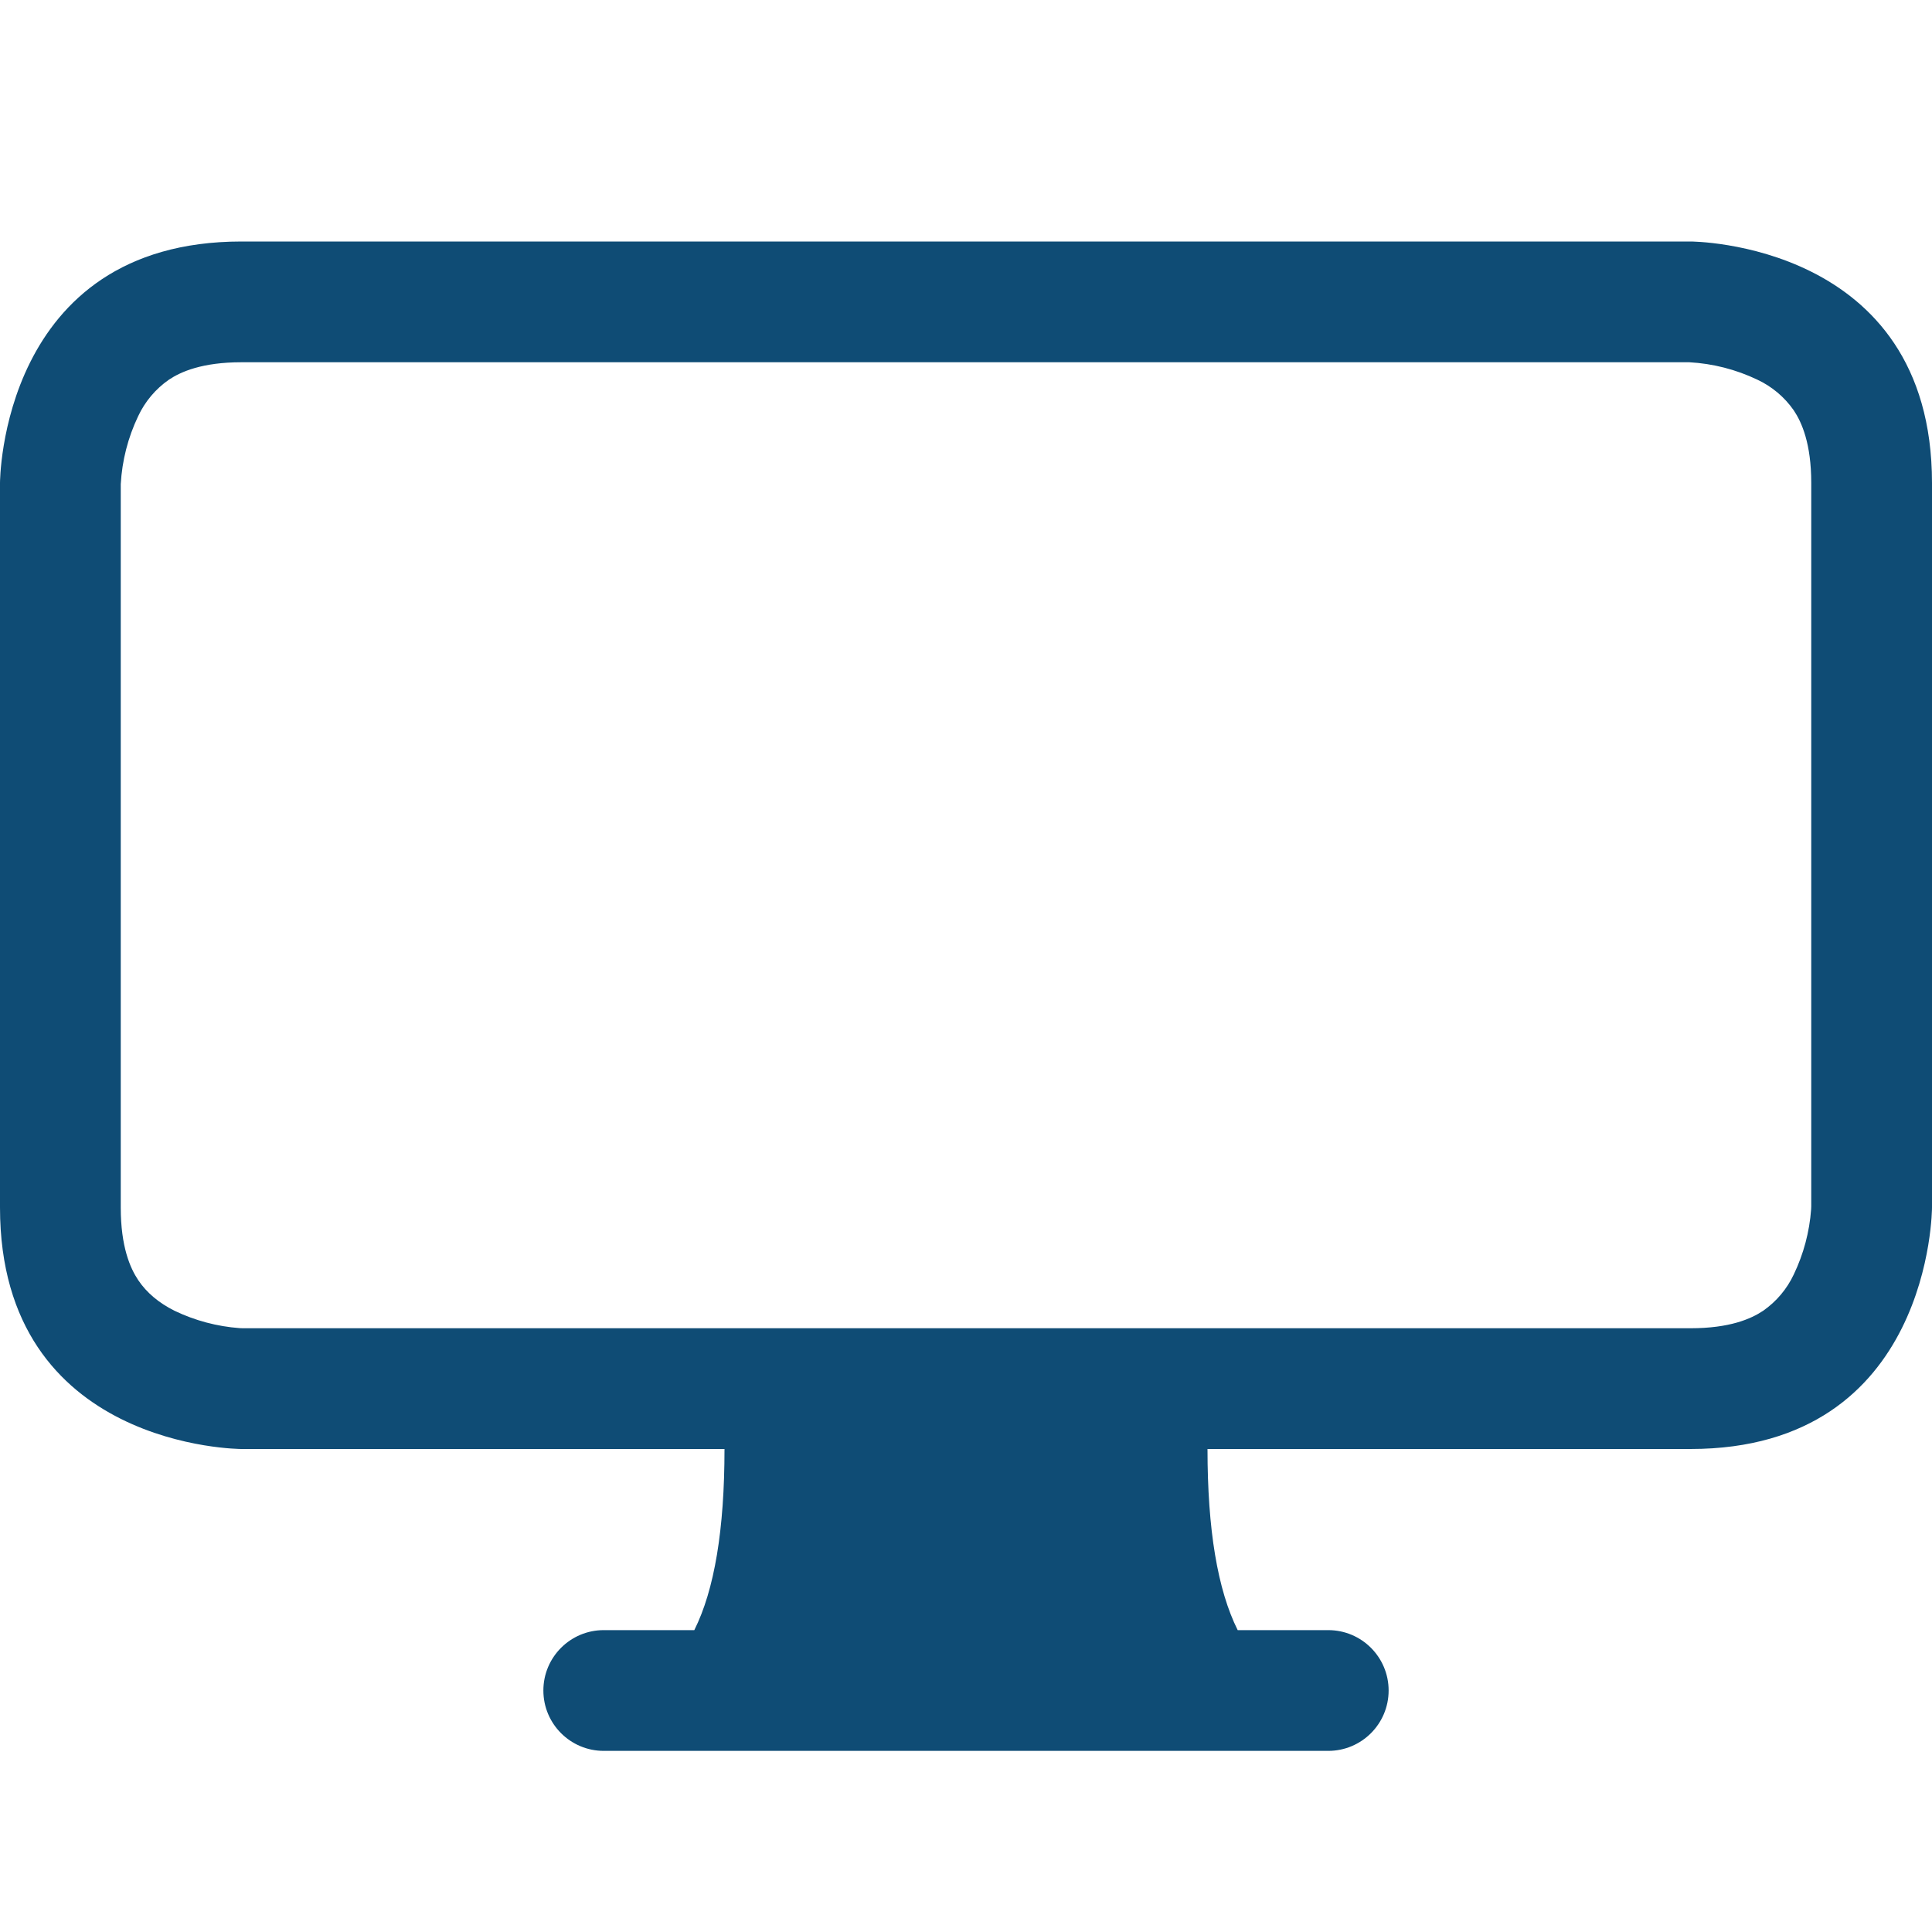
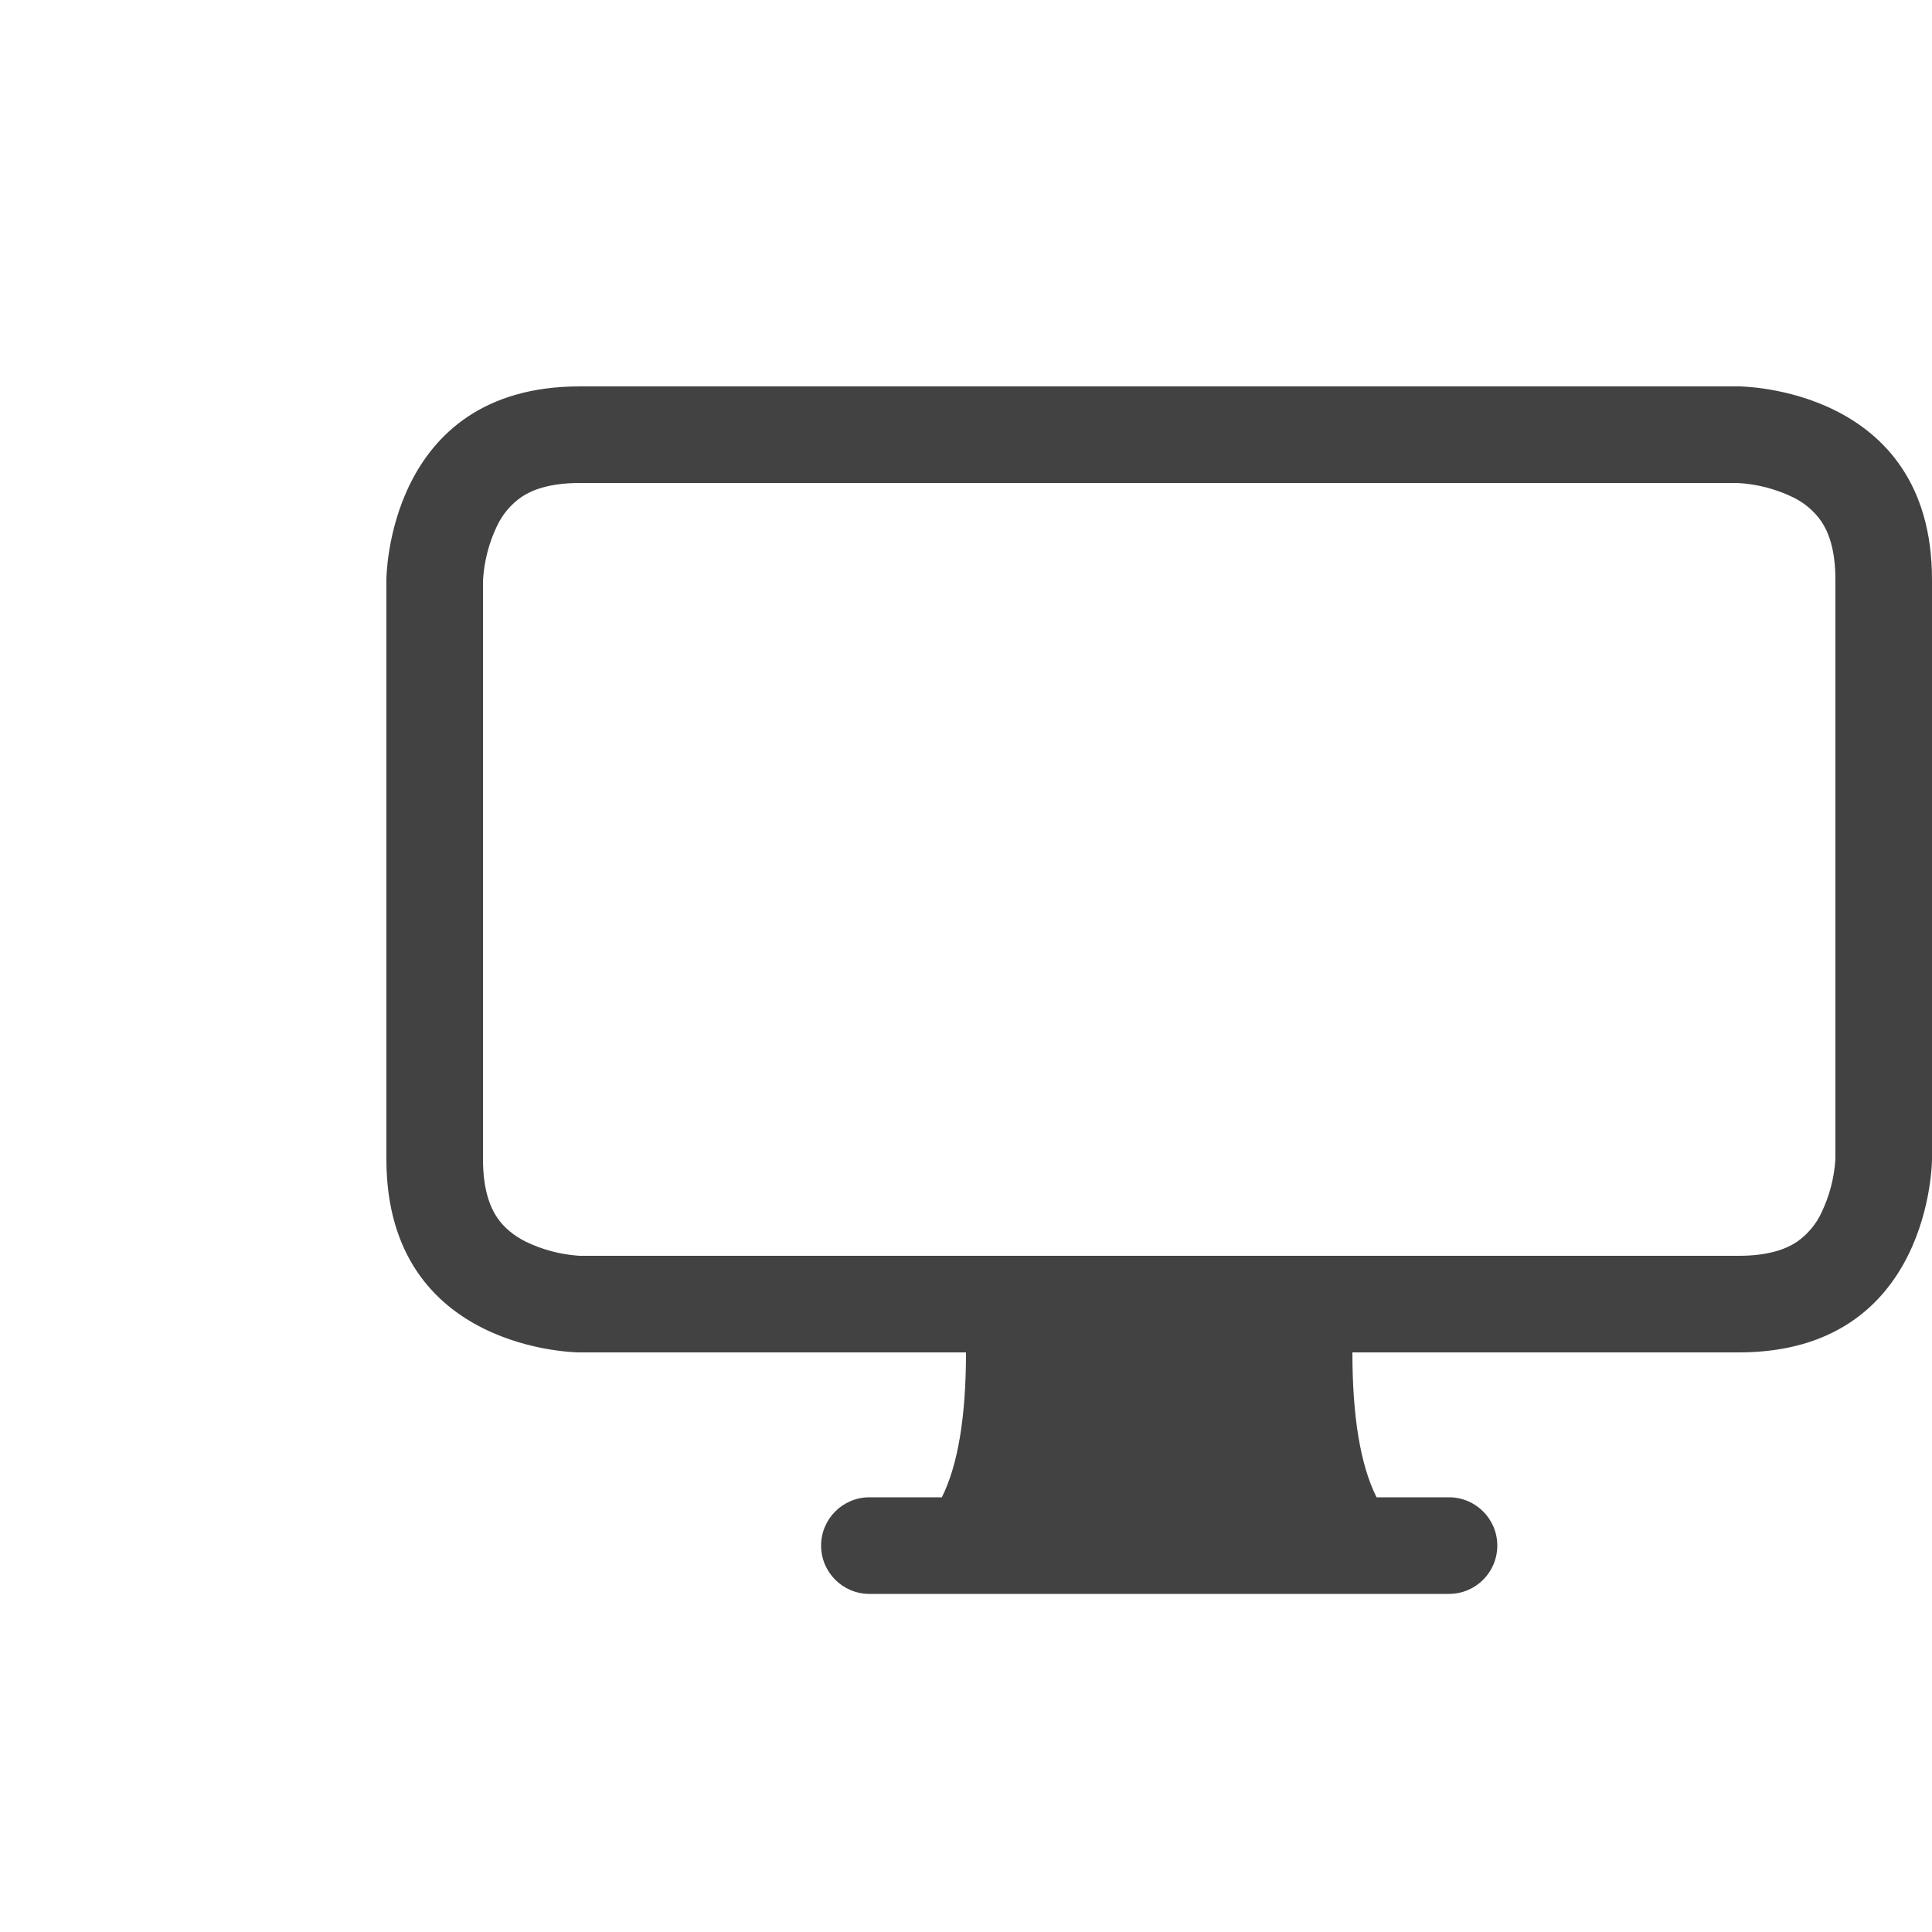
- <svg xmlns="http://www.w3.org/2000/svg" width="16" height="16" fill="#0F4C75" viewBox="0 0 16 16">
-   <path d="M0 4s0-2 2-2h12s2 0 2 2v6s0 2-2 2h-4q0 1 .25 1.5H11a.5.5 0 0 1 0 1H5a.5.5 0 0 1 0-1h.75Q6 13 6 12H2s-2 0-2-2zm1.398-.855a.76.76 0 0 0-.254.302A1.5 1.5 0 0 0 1 4.01V10c0 .325.078.502.145.602q.105.156.302.254a1.5 1.5 0 0 0 .538.143L2.01 11H14c.325 0 .502-.078.602-.145a.76.76 0 0 0 .254-.302 1.5 1.5 0 0 0 .143-.538L15 9.99V4c0-.325-.078-.502-.145-.602a.76.76 0 0 0-.302-.254A1.5 1.5 0 0 0 13.99 3H2c-.325 0-.502.078-.602.145" />
+ <svg xmlns="http://www.w3.org/2000/svg" width="16" height="16" fill="#424242" viewBox="0 0 20 16">
+   <g transform="translate(4,0)">
+     <path d="M0 4s0-2 2-2h12s2 0 2 2v6s0 2-2 2h-4q0 1 .25 1.5H11a.5.5 0 0 1 0 1H5a.5.5 0 0 1 0-1h.75Q6 13 6 12H2s-2 0-2-2zm1.398-.855a.76.76 0 0 0-.254.302A1.5 1.5 0 0 0 1 4.01V10c0 .325.078.502.145.602q.105.156.302.254a1.5 1.5 0 0 0 .538.143L2.01 11H14c.325 0 .502-.078.602-.145a.76.76 0 0 0 .254-.302 1.5 1.5 0 0 0 .143-.538L15 9.99V4c0-.325-.078-.502-.145-.602a.76.76 0 0 0-.302-.254A1.5 1.5 0 0 0 13.99 3H2c-.325 0-.502.078-.602.145" />
+   </g>
</svg>
